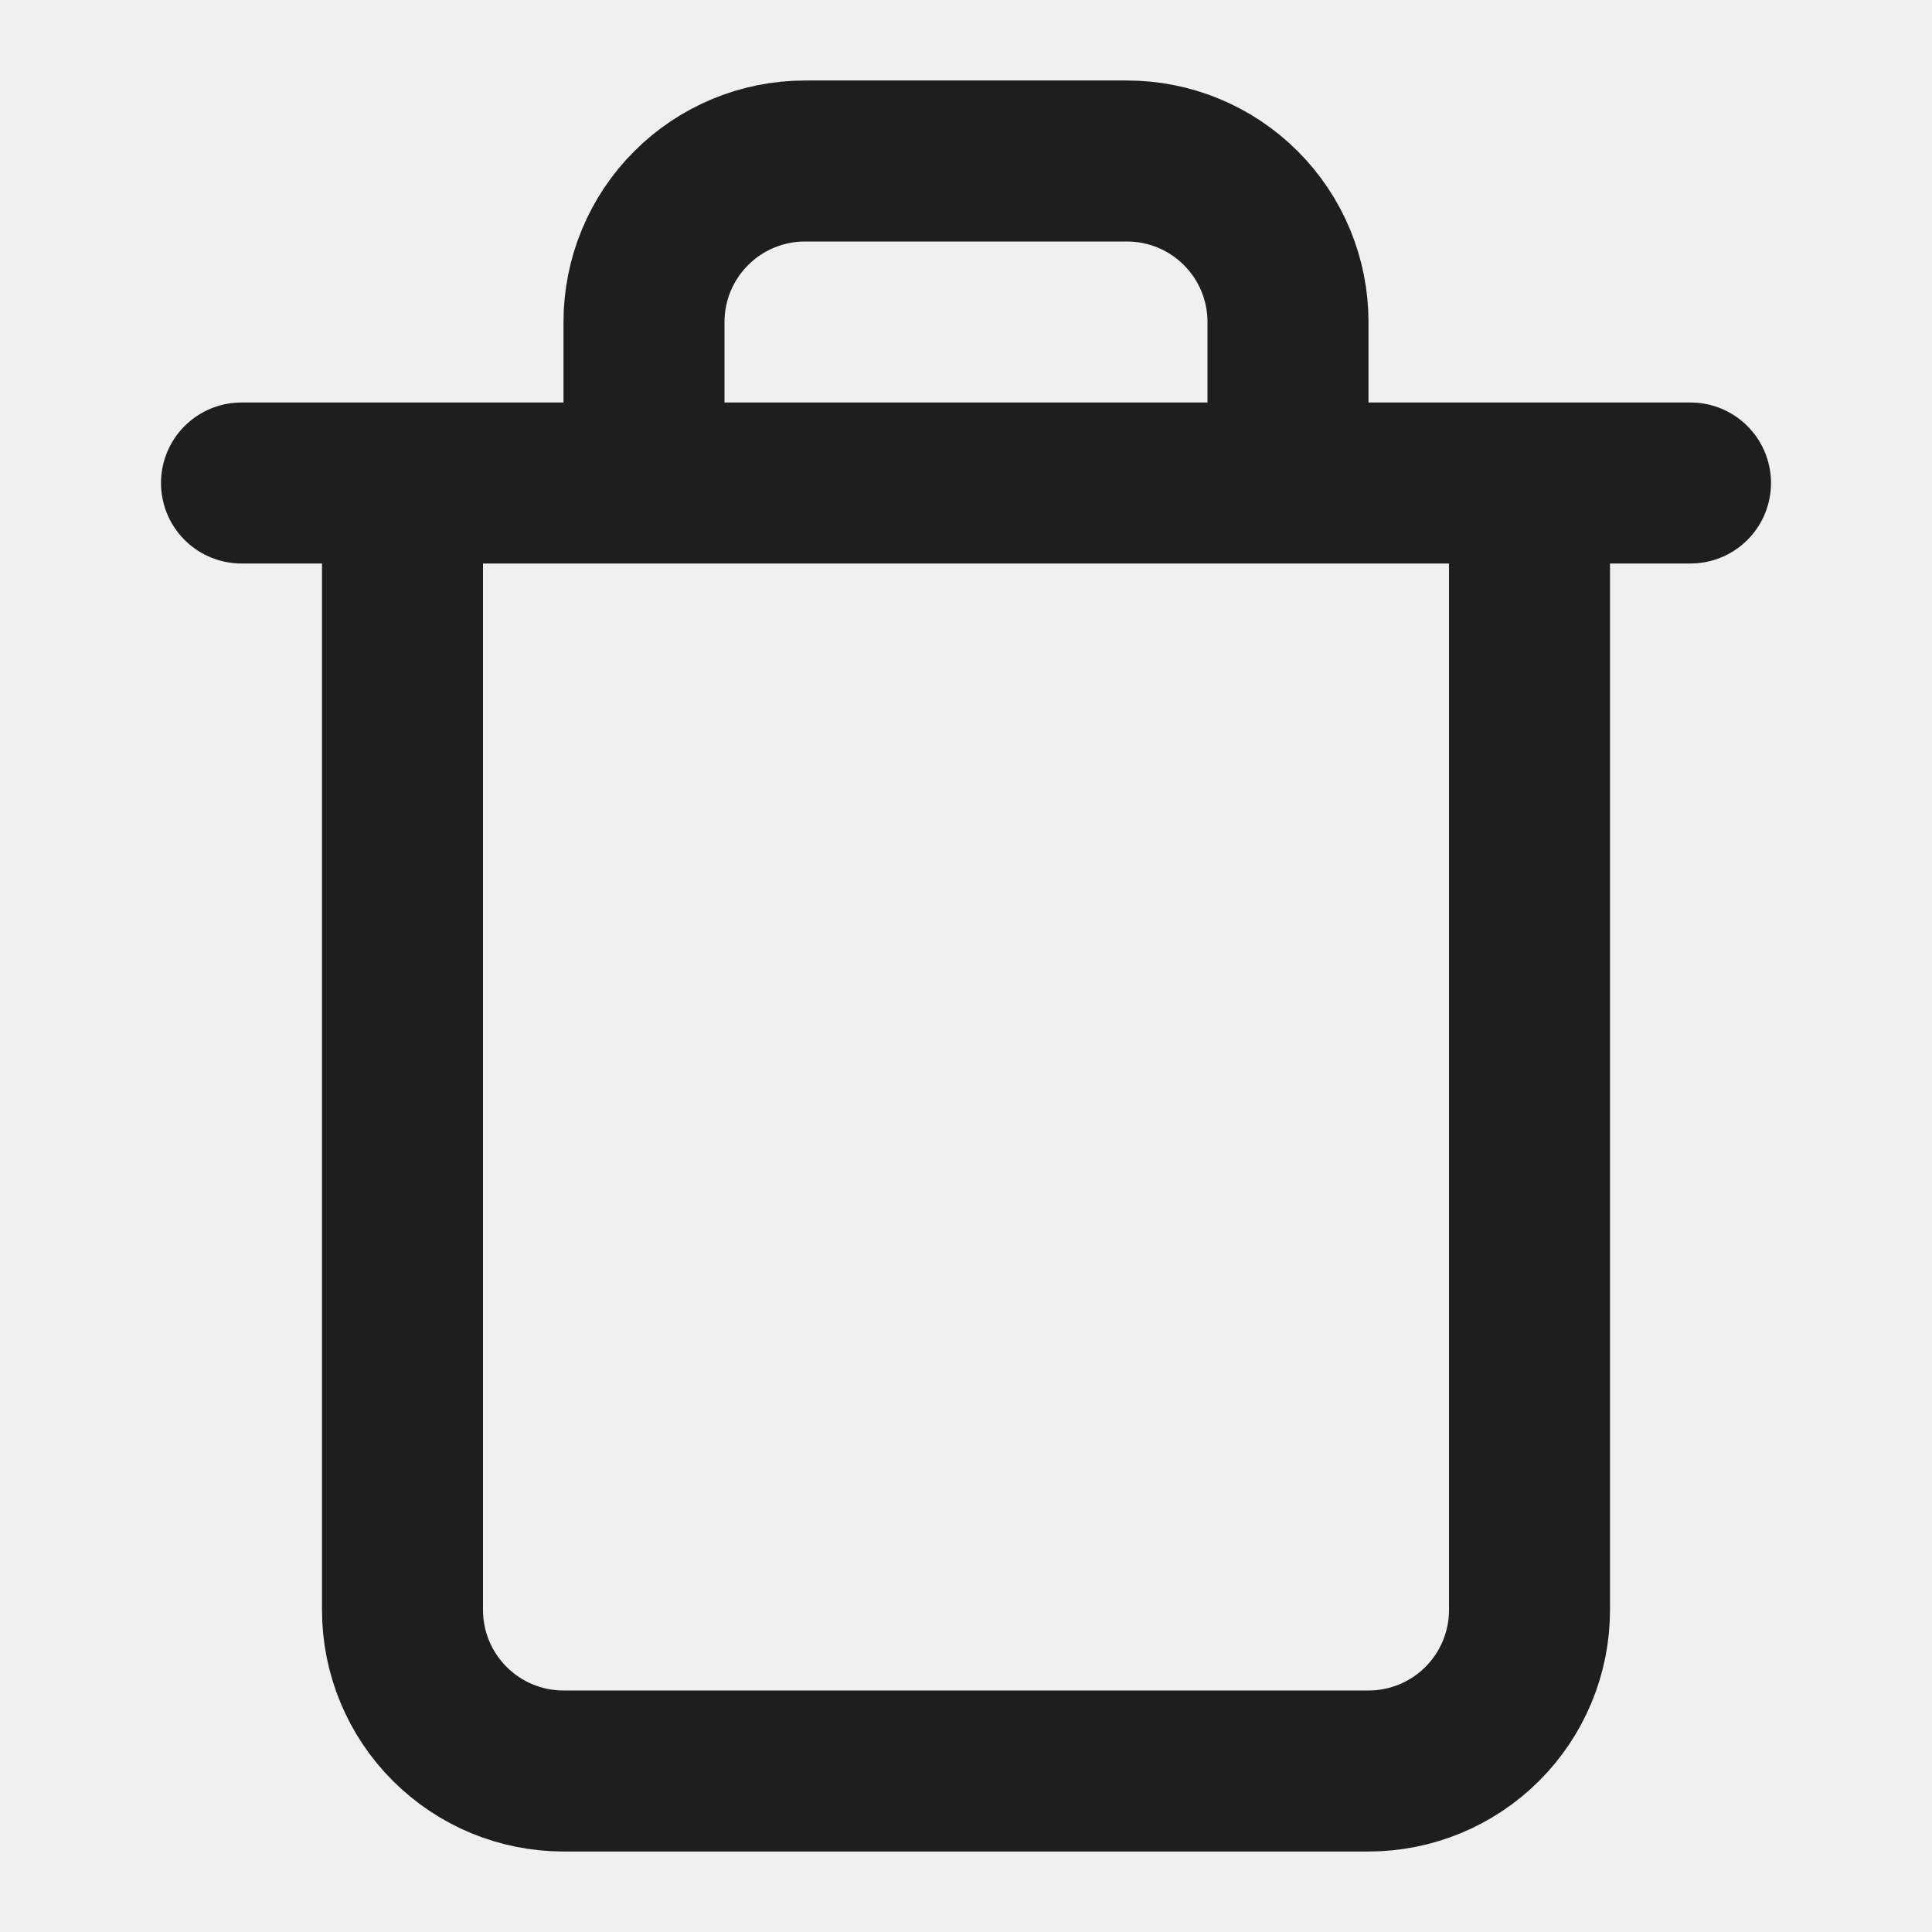
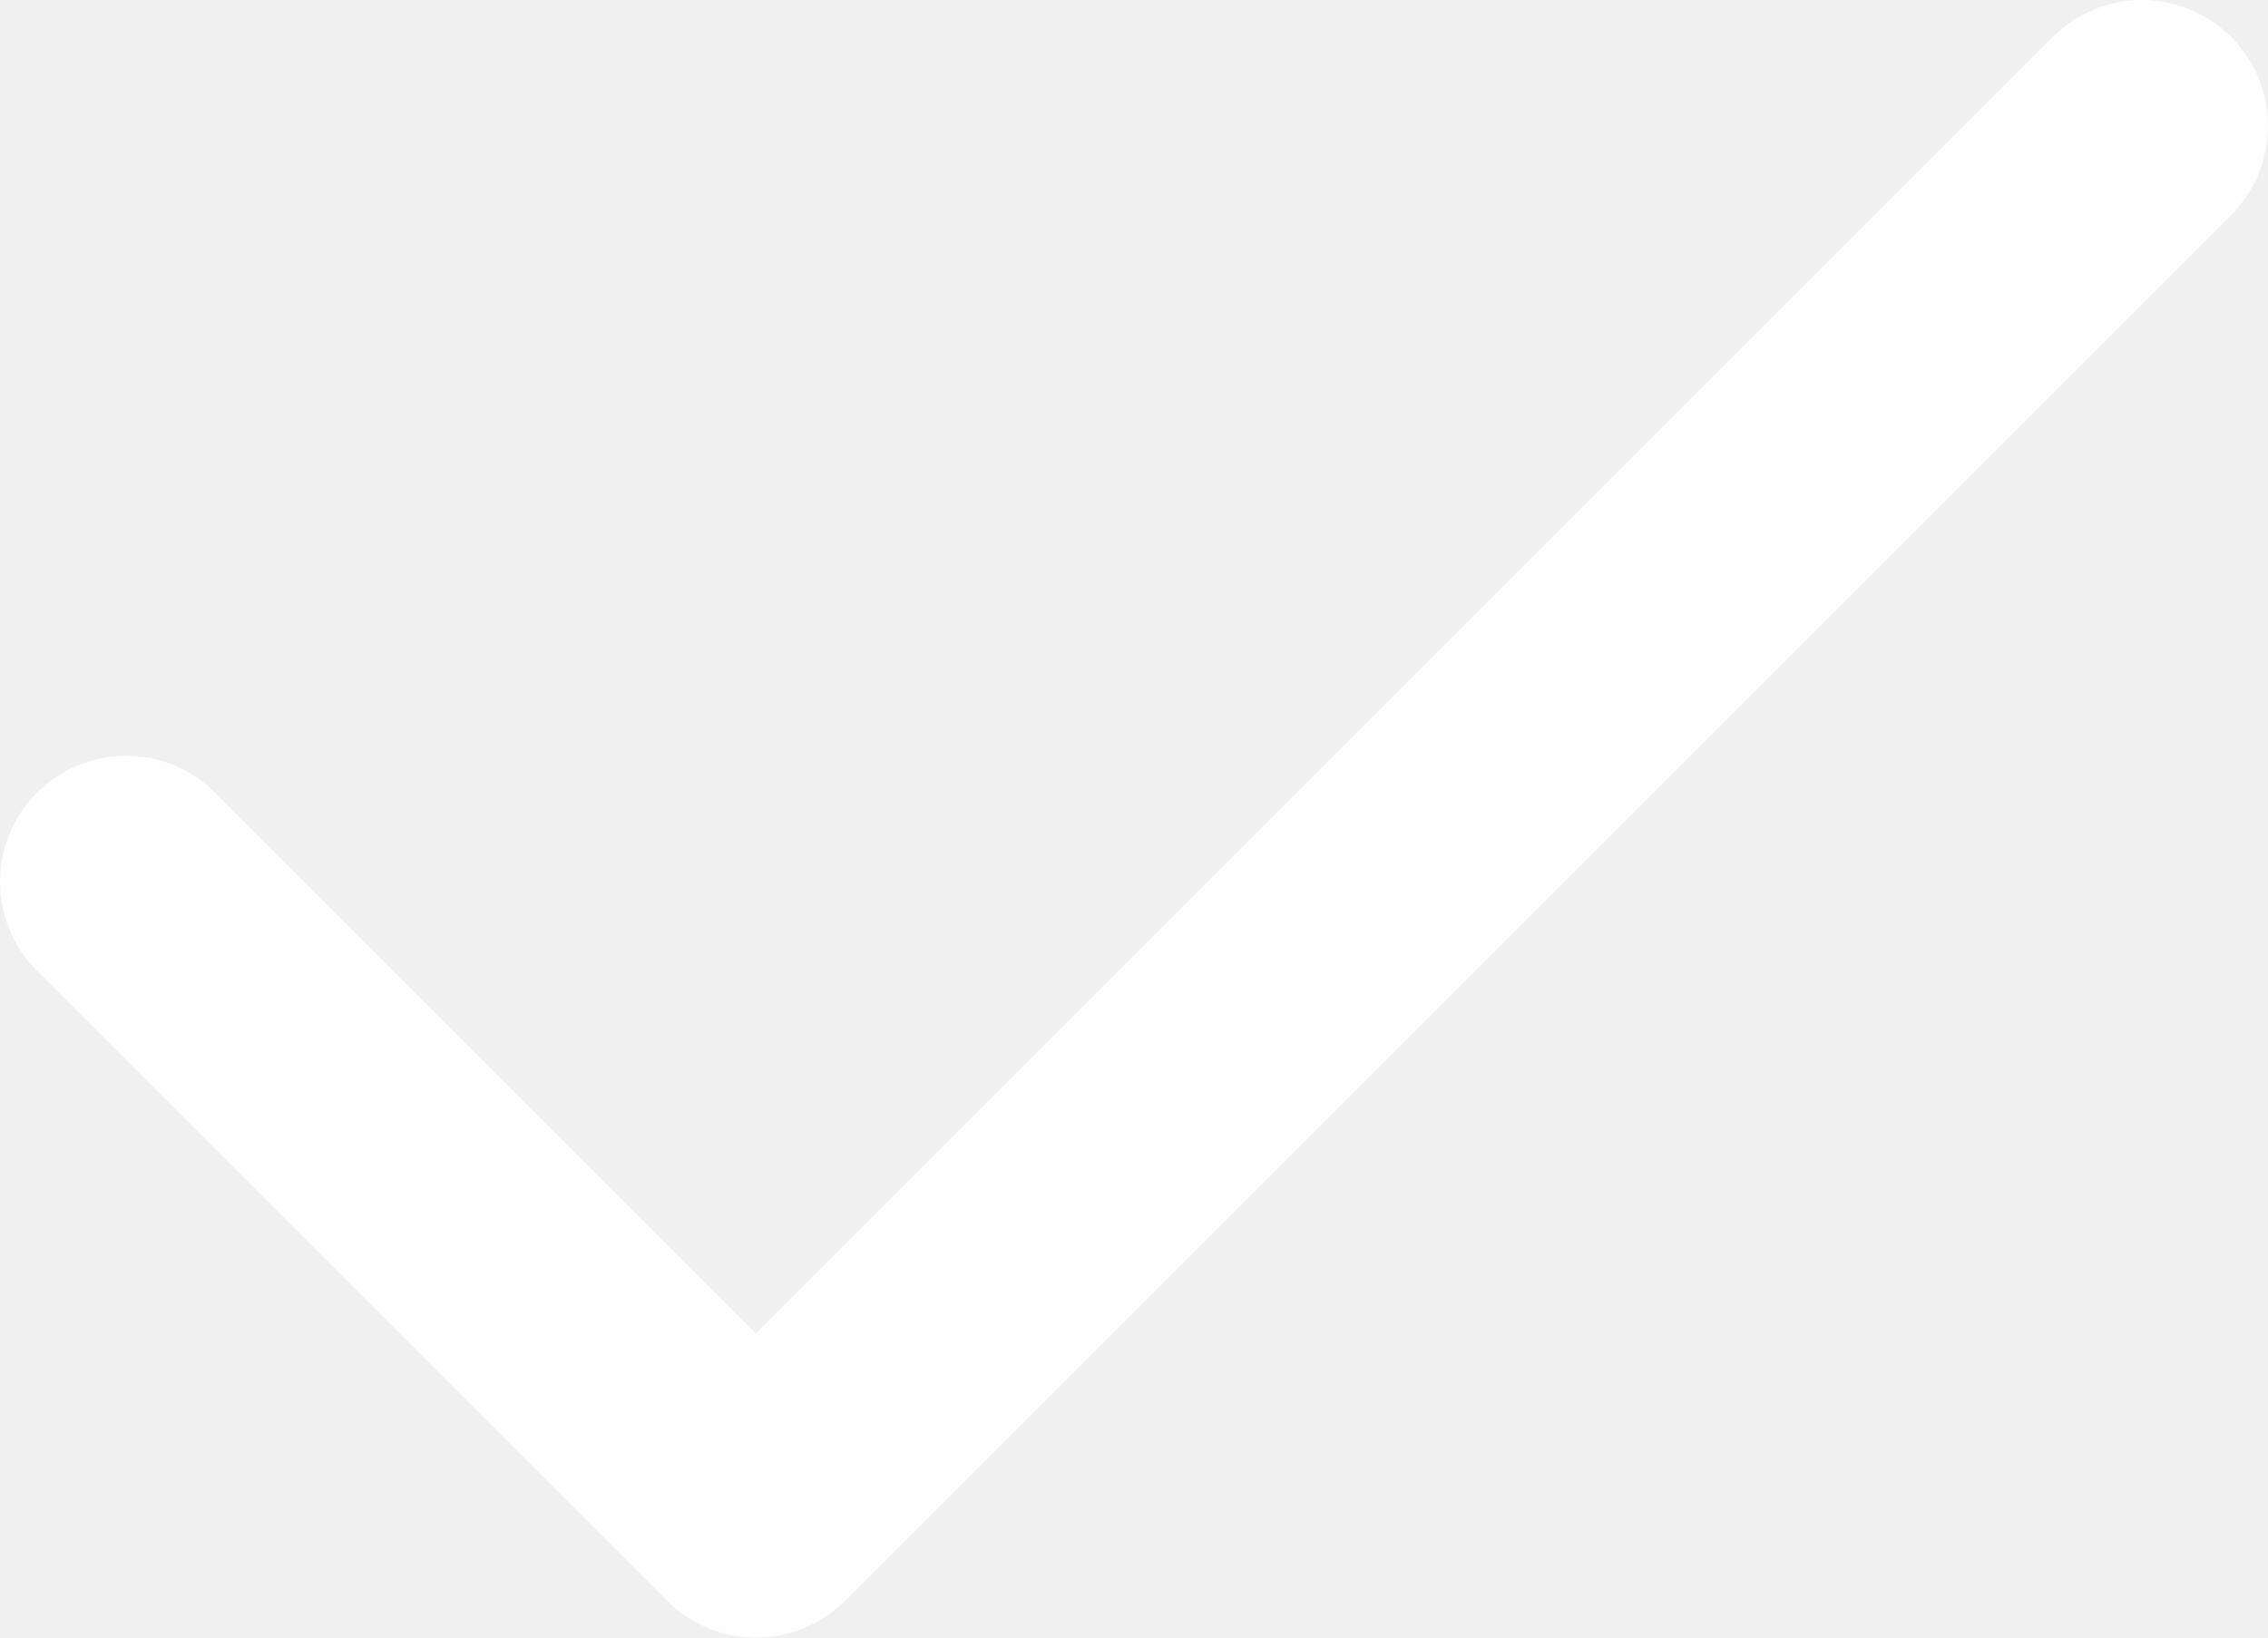
- <svg xmlns="http://www.w3.org/2000/svg" width="48" height="48" viewBox="0 0 48 48" fill="none">
-   <path d="M6 12H10M10 12H42M10 12V40C10 41.061 10.421 42.078 11.172 42.828C11.922 43.579 12.939 44 14 44H34C35.061 44 36.078 43.579 36.828 42.828C37.579 42.078 38 41.061 38 40V12M16 12V8C16 6.939 16.421 5.922 17.172 5.172C17.922 4.421 18.939 4 20 4H28C29.061 4 30.078 4.421 30.828 5.172C31.579 5.922 32 6.939 32 8V12" stroke="#1E1E1E" stroke-width="4" stroke-linecap="round" stroke-linejoin="round" />
+ <svg xmlns="http://www.w3.org/2000/svg" preserveAspectRatio="none" overflow="visible" style="display: block;" width="18" height="13" viewBox="0 0 18 13" fill="none">
+   <path id="Icon" d="M17 1L6 12L1 7" stroke="white" stroke-opacity="0.9" stroke-width="2" stroke-linecap="round" stroke-linejoin="round" />
</svg>
